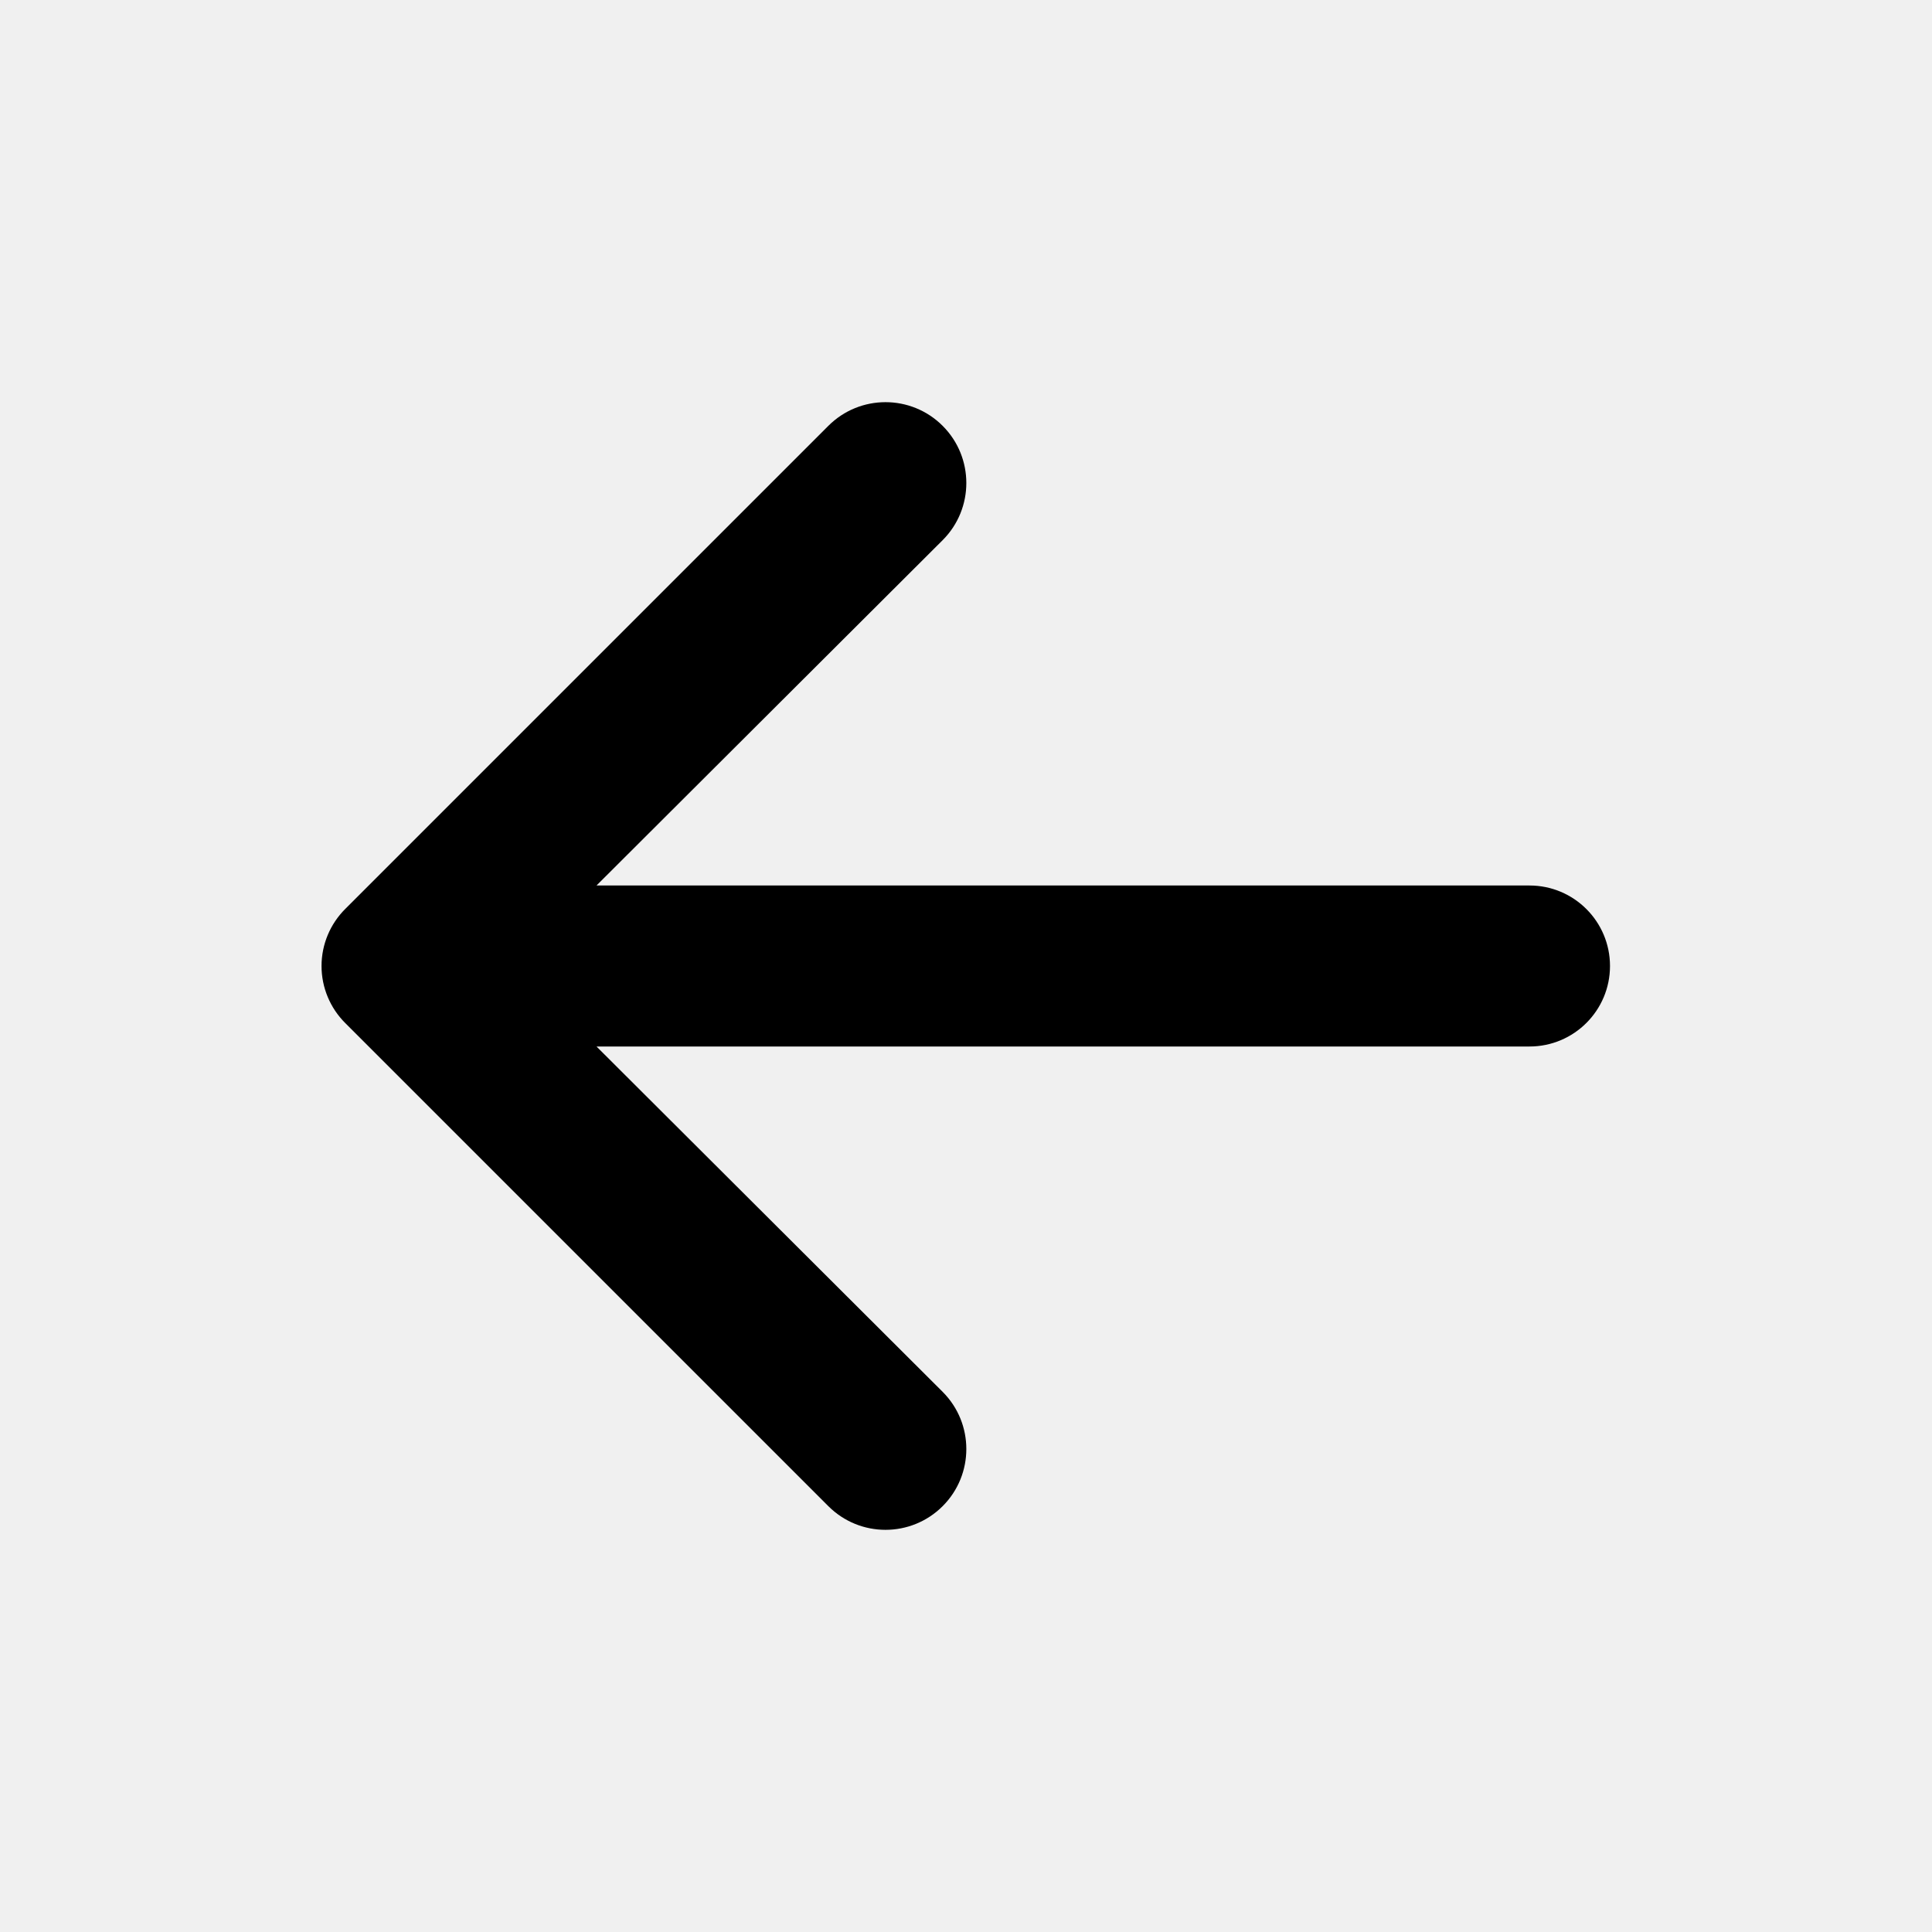
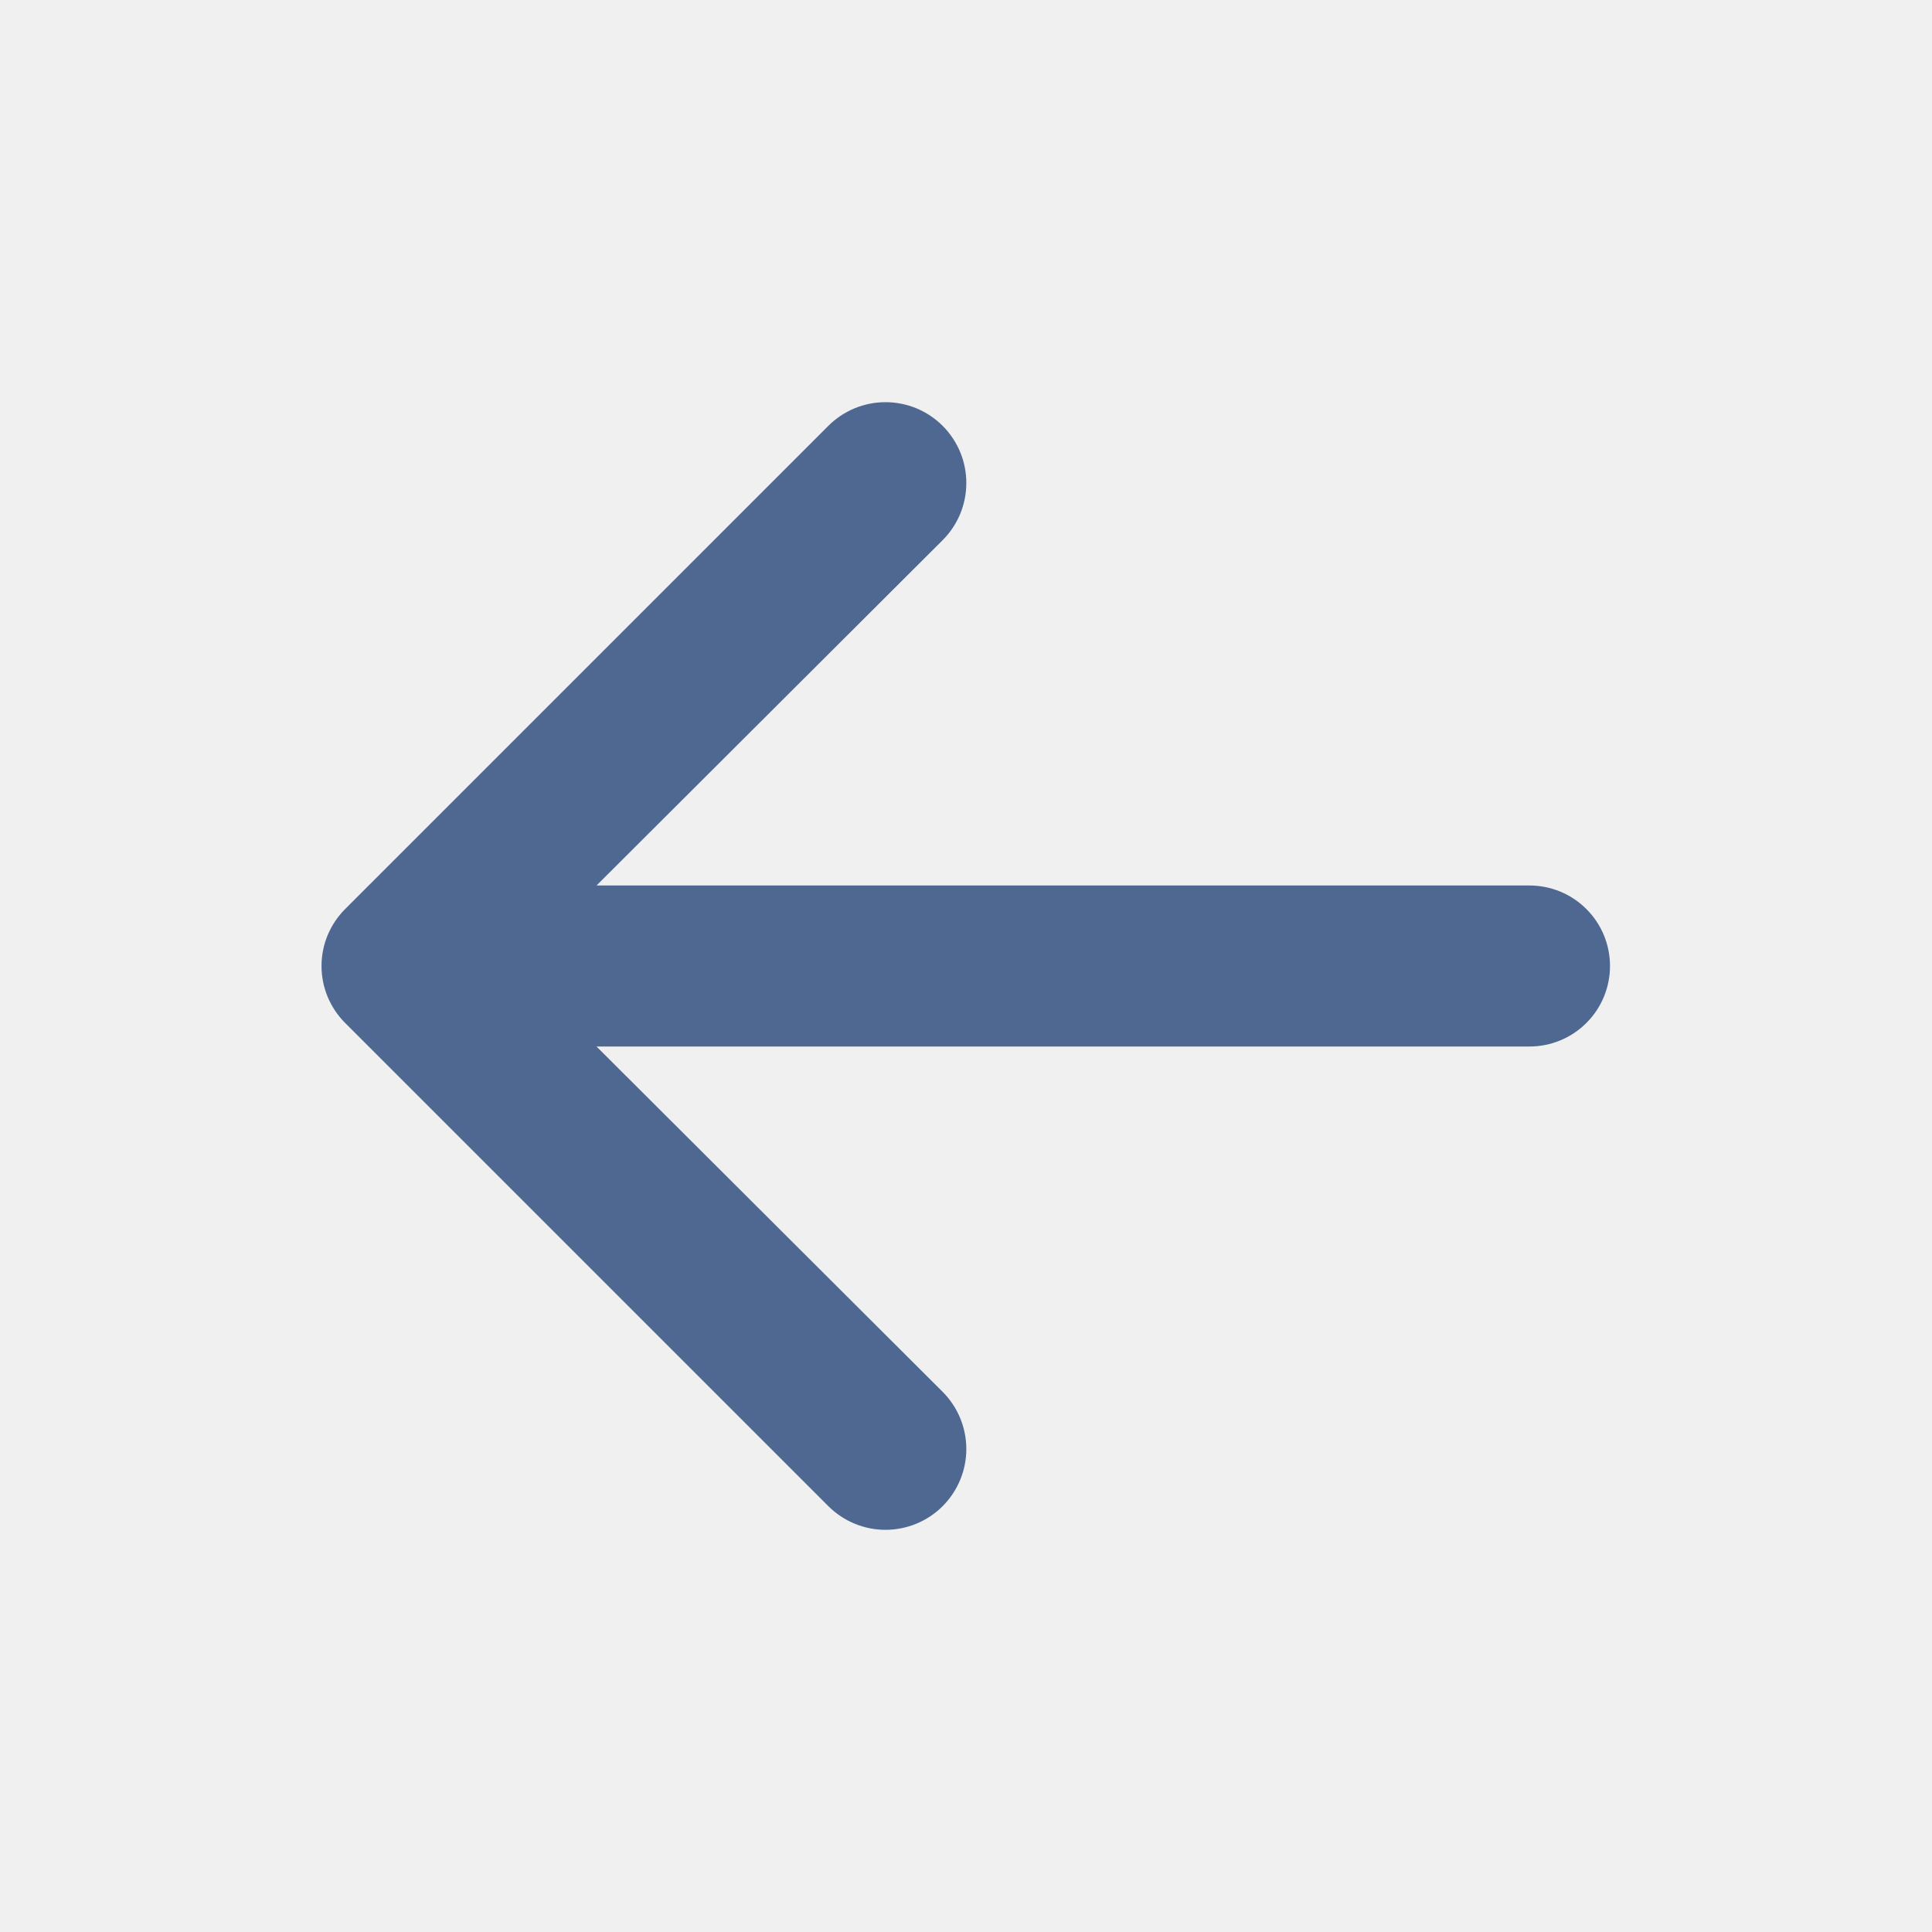
- <svg xmlns="http://www.w3.org/2000/svg" viewBox="0 0 24 24">
+ <svg xmlns="http://www.w3.org/2000/svg" width="24" height="24" viewBox="0 0 24 24" fill="none">
+   <g clip-path="url(#clip0_2_31)">
+     <path d="M7.41 13L11.71 17.29C11.898 17.478 12.004 17.734 12.004 18C12.004 18.266 11.898 18.522 11.71 18.71C11.522 18.898 11.266 19.004 11 19.004C10.734 19.004 10.478 18.898 10.29 18.71L4.29 12.71C4.196 12.617 4.122 12.506 4.071 12.385C4.02 12.263 3.994 12.132 3.994 12C3.994 11.868 4.02 11.737 4.071 11.615C4.122 11.494 4.196 11.383 4.29 11.29L10.29 5.29C10.383 5.197 10.494 5.123 10.616 5.072C10.738 5.022 10.868 4.996 11 4.996C11.132 4.996 11.262 5.022 11.384 5.072C11.506 5.123 11.617 5.197 11.71 5.29C11.803 5.383 11.877 5.494 11.928 5.616C11.978 5.738 12.004 5.868 12.004 6C12.004 6.132 11.978 6.262 11.928 6.384C11.877 6.506 11.803 6.617 11.71 6.71L7.41 11H19C19.265 11 19.52 11.105 19.707 11.293C19.895 11.48 20 11.735 20 12C20 12.265 19.895 12.52 19.707 12.707C19.52 12.895 19.265 13 19 13H7.41Z" fill="#4E6891" />
+   </g>
  <defs>
-     <style>.cls-1{fill:none;}</style>
+     <clipPath id="clip0_2_31">
+       <rect width="24" height="24" fill="white" />
+     </clipPath>
  </defs>
-   <g id="Layer_2" data-name="Layer 2">
-     <g id="Layer_1-2" data-name="Layer 1">
-       <rect class="cls-1" width="24" height="24" />
-       <path d="M7.41,13l4.3,4.29a1,1,0,0,1-1.42,1.42l-6-6a1,1,0,0,1,0-1.42l6-6a1,1,0,1,1,1.42,1.42L7.41,11H19a1,1,0,0,1,0,2Z" />
-     </g>
-   </g>
</svg>
